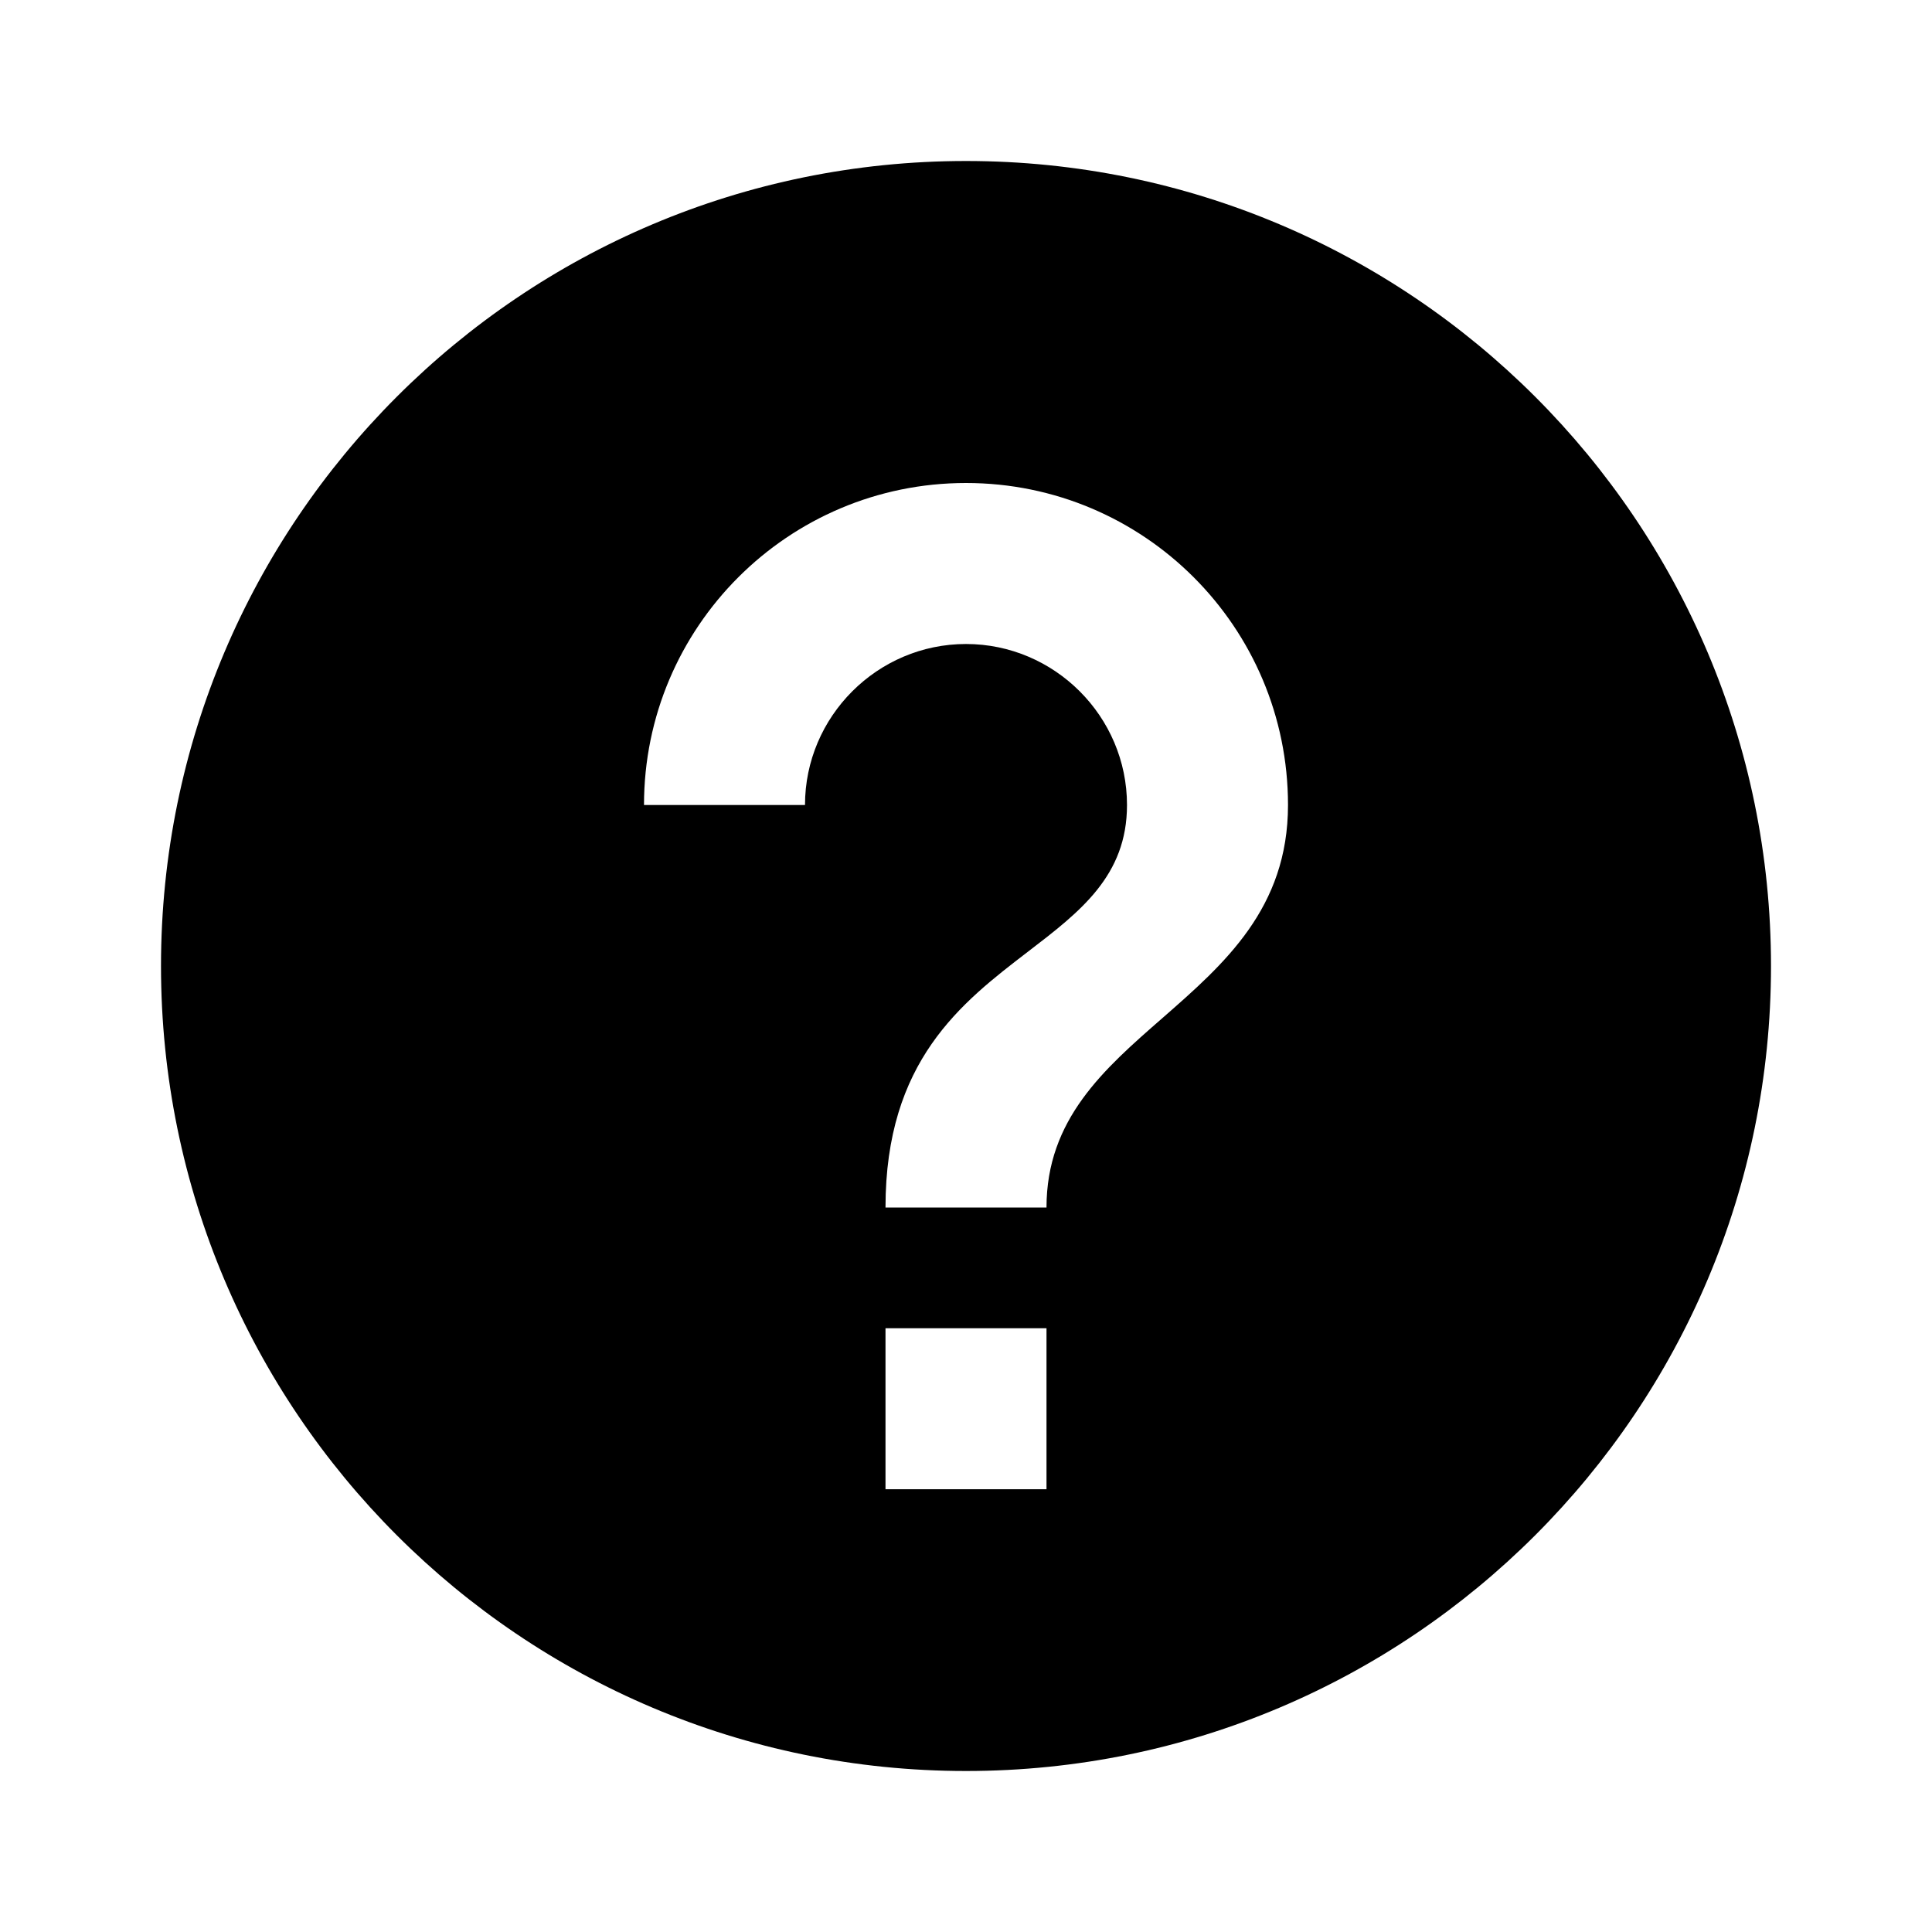
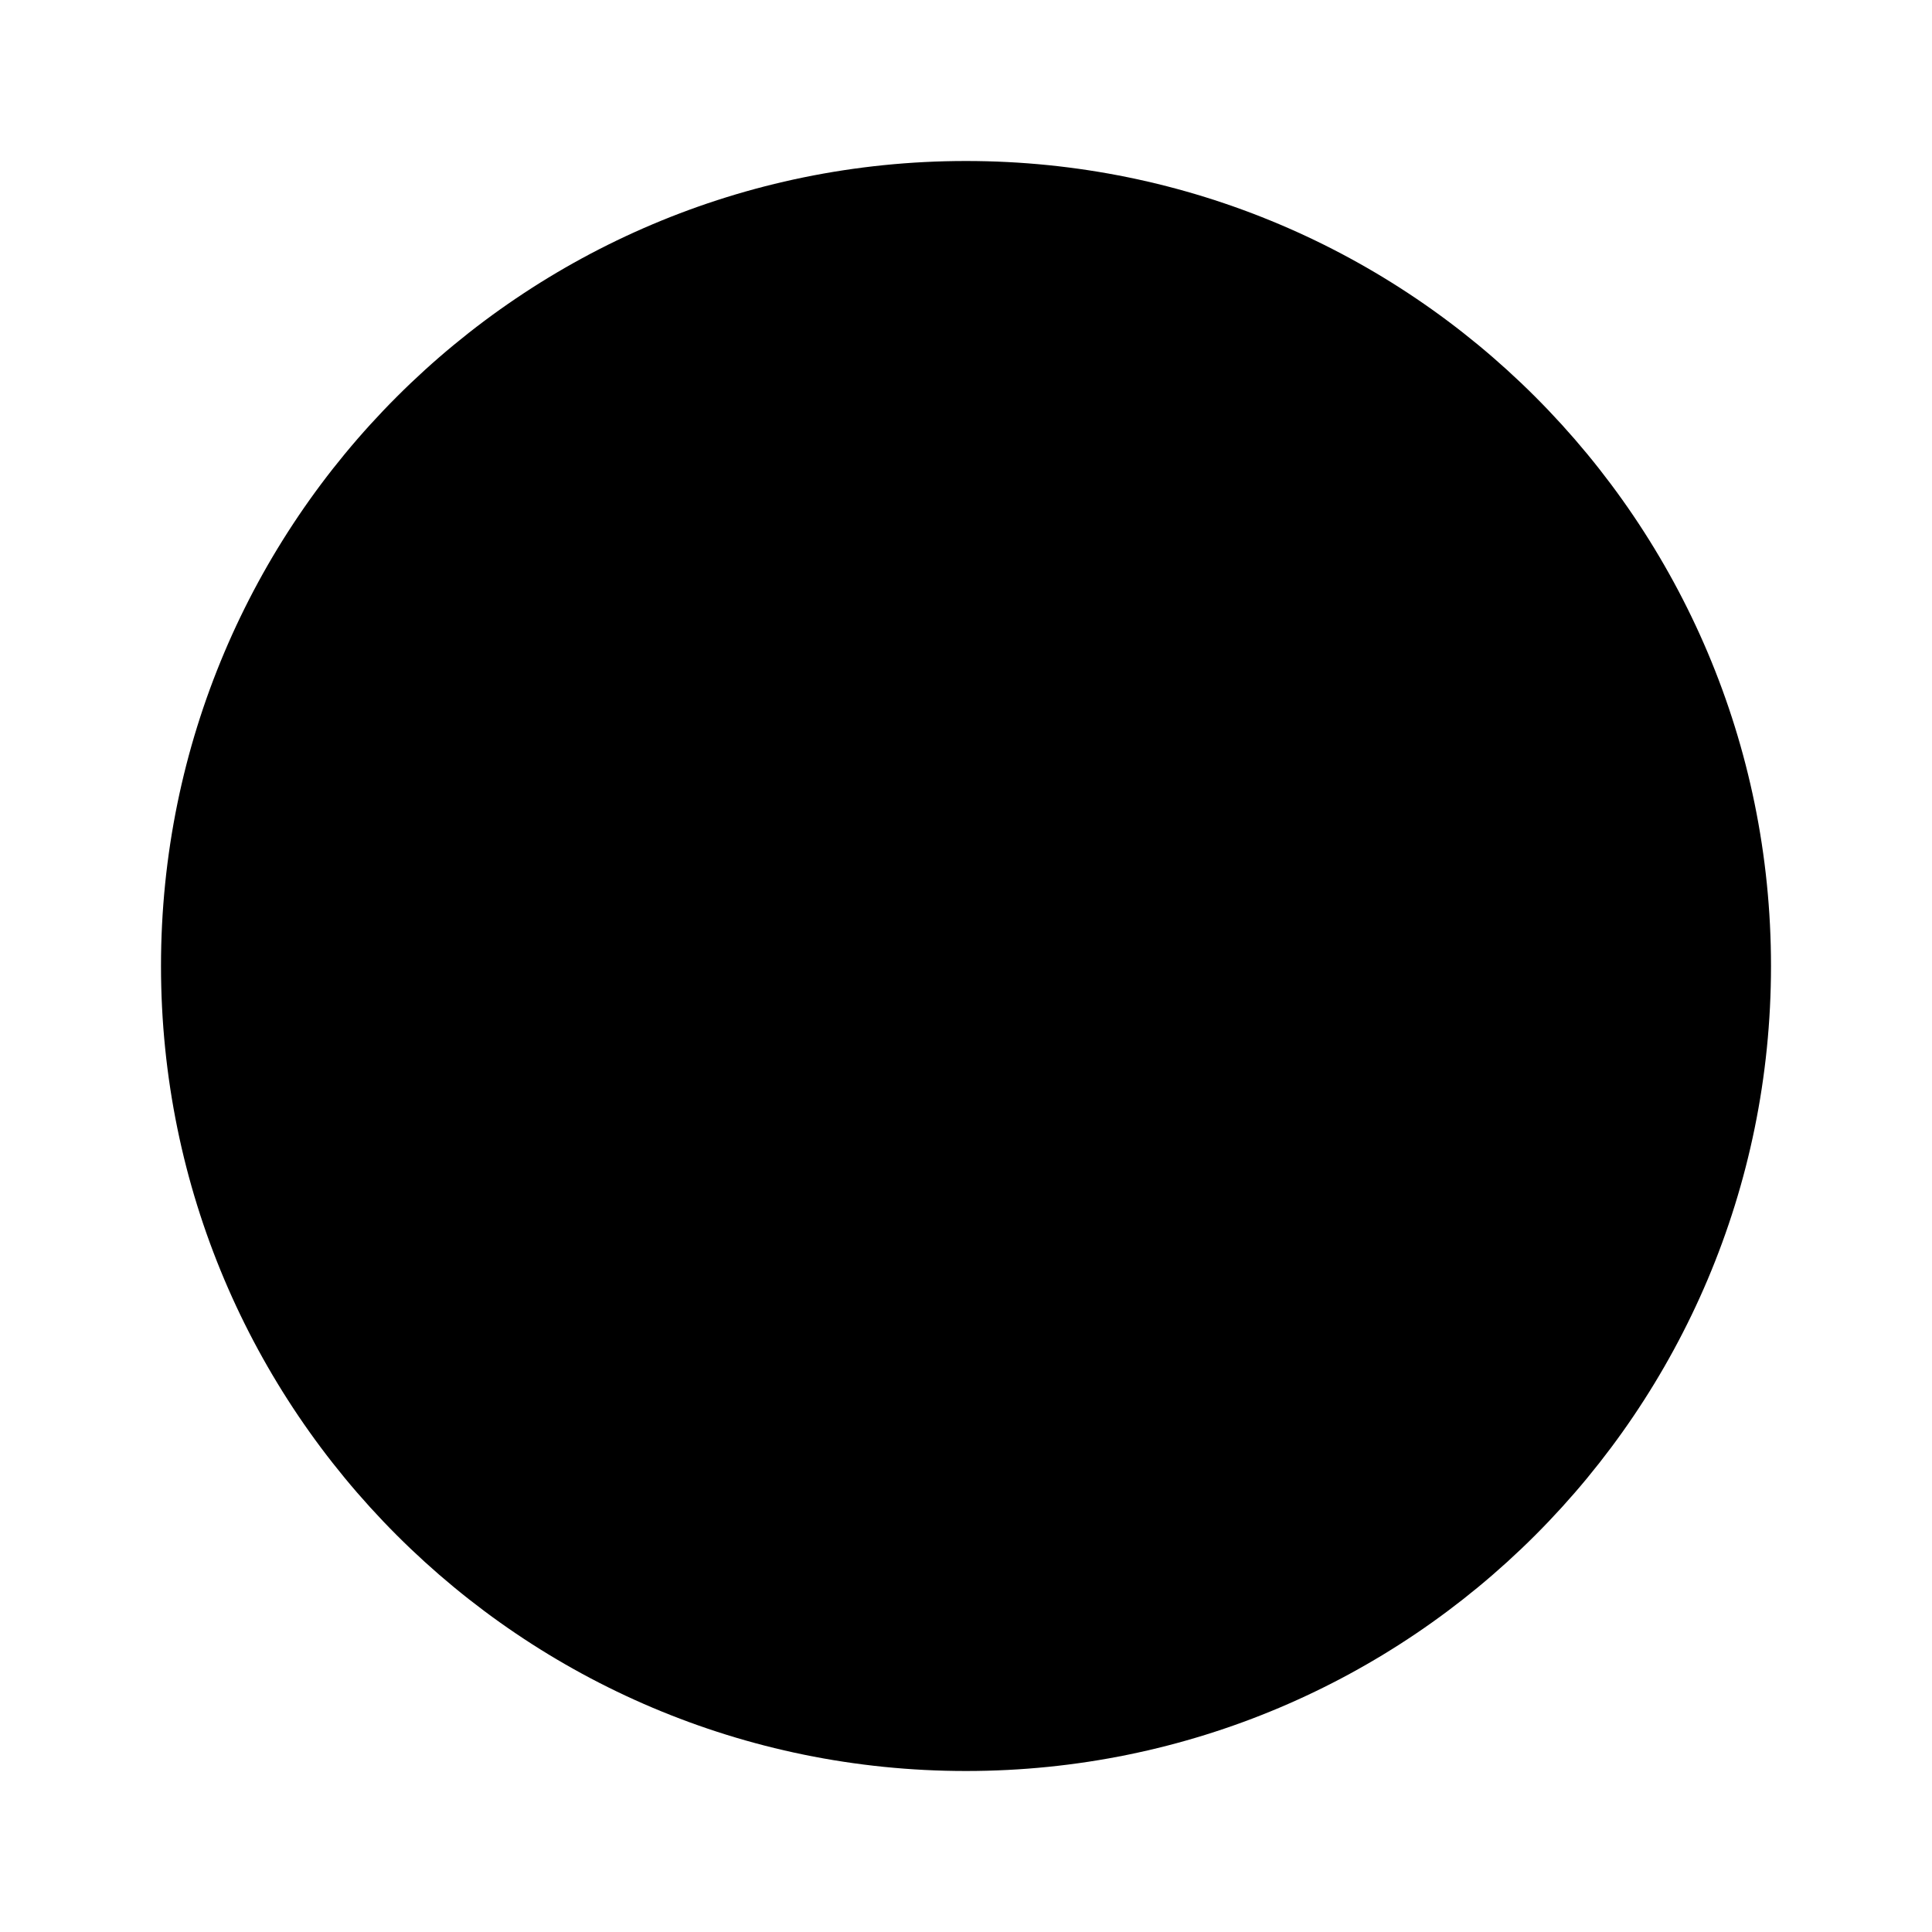
<svg xmlns="http://www.w3.org/2000/svg" width="800px" height="800px" viewBox="0 0 24 24" fill="currentColor">
-   <path class="question" fill-rule="evenodd" clip-rule="evenodd" d="M22 12C22 17.523 17.523 22 12 22C6.477 22 2 17.523 2 12C2 6.477 6.477 2 12 2C17.523 2 22 6.477 22 12ZM11 15C11 13.179 11.942 12.457 12.77 11.822C13.42 11.324 14 10.879 14 10C14 8.9 13.1 8 12 8C10.9 8 10 8.9 10 10H8C8 7.79 9.79 6 12 6C14.21 6 16 7.79 16 10C16 11.283 15.21 11.973 14.441 12.646C13.711 13.283 13 13.905 13 15H11ZM13 16.5V18.5H11V16.5H13Z" fill="current" />
+   <path class="question" fillRule="evenodd" clipRule="evenodd" d="M22 12C22 17.523 17.523 22 12 22C6.477 22 2 17.523 2 12C2 6.477 6.477 2 12 2C17.523 2 22 6.477 22 12ZM11 15C11 13.179 11.942 12.457 12.77 11.822C13.42 11.324 14 10.879 14 10C14 8.9 13.1 8 12 8C10.9 8 10 8.9 10 10H8C8 7.79 9.79 6 12 6C14.21 6 16 7.79 16 10C16 11.283 15.21 11.973 14.441 12.646C13.711 13.283 13 13.905 13 15H11ZM13 16.5V18.5H11V16.5H13Z" fill="current" />
</svg>
